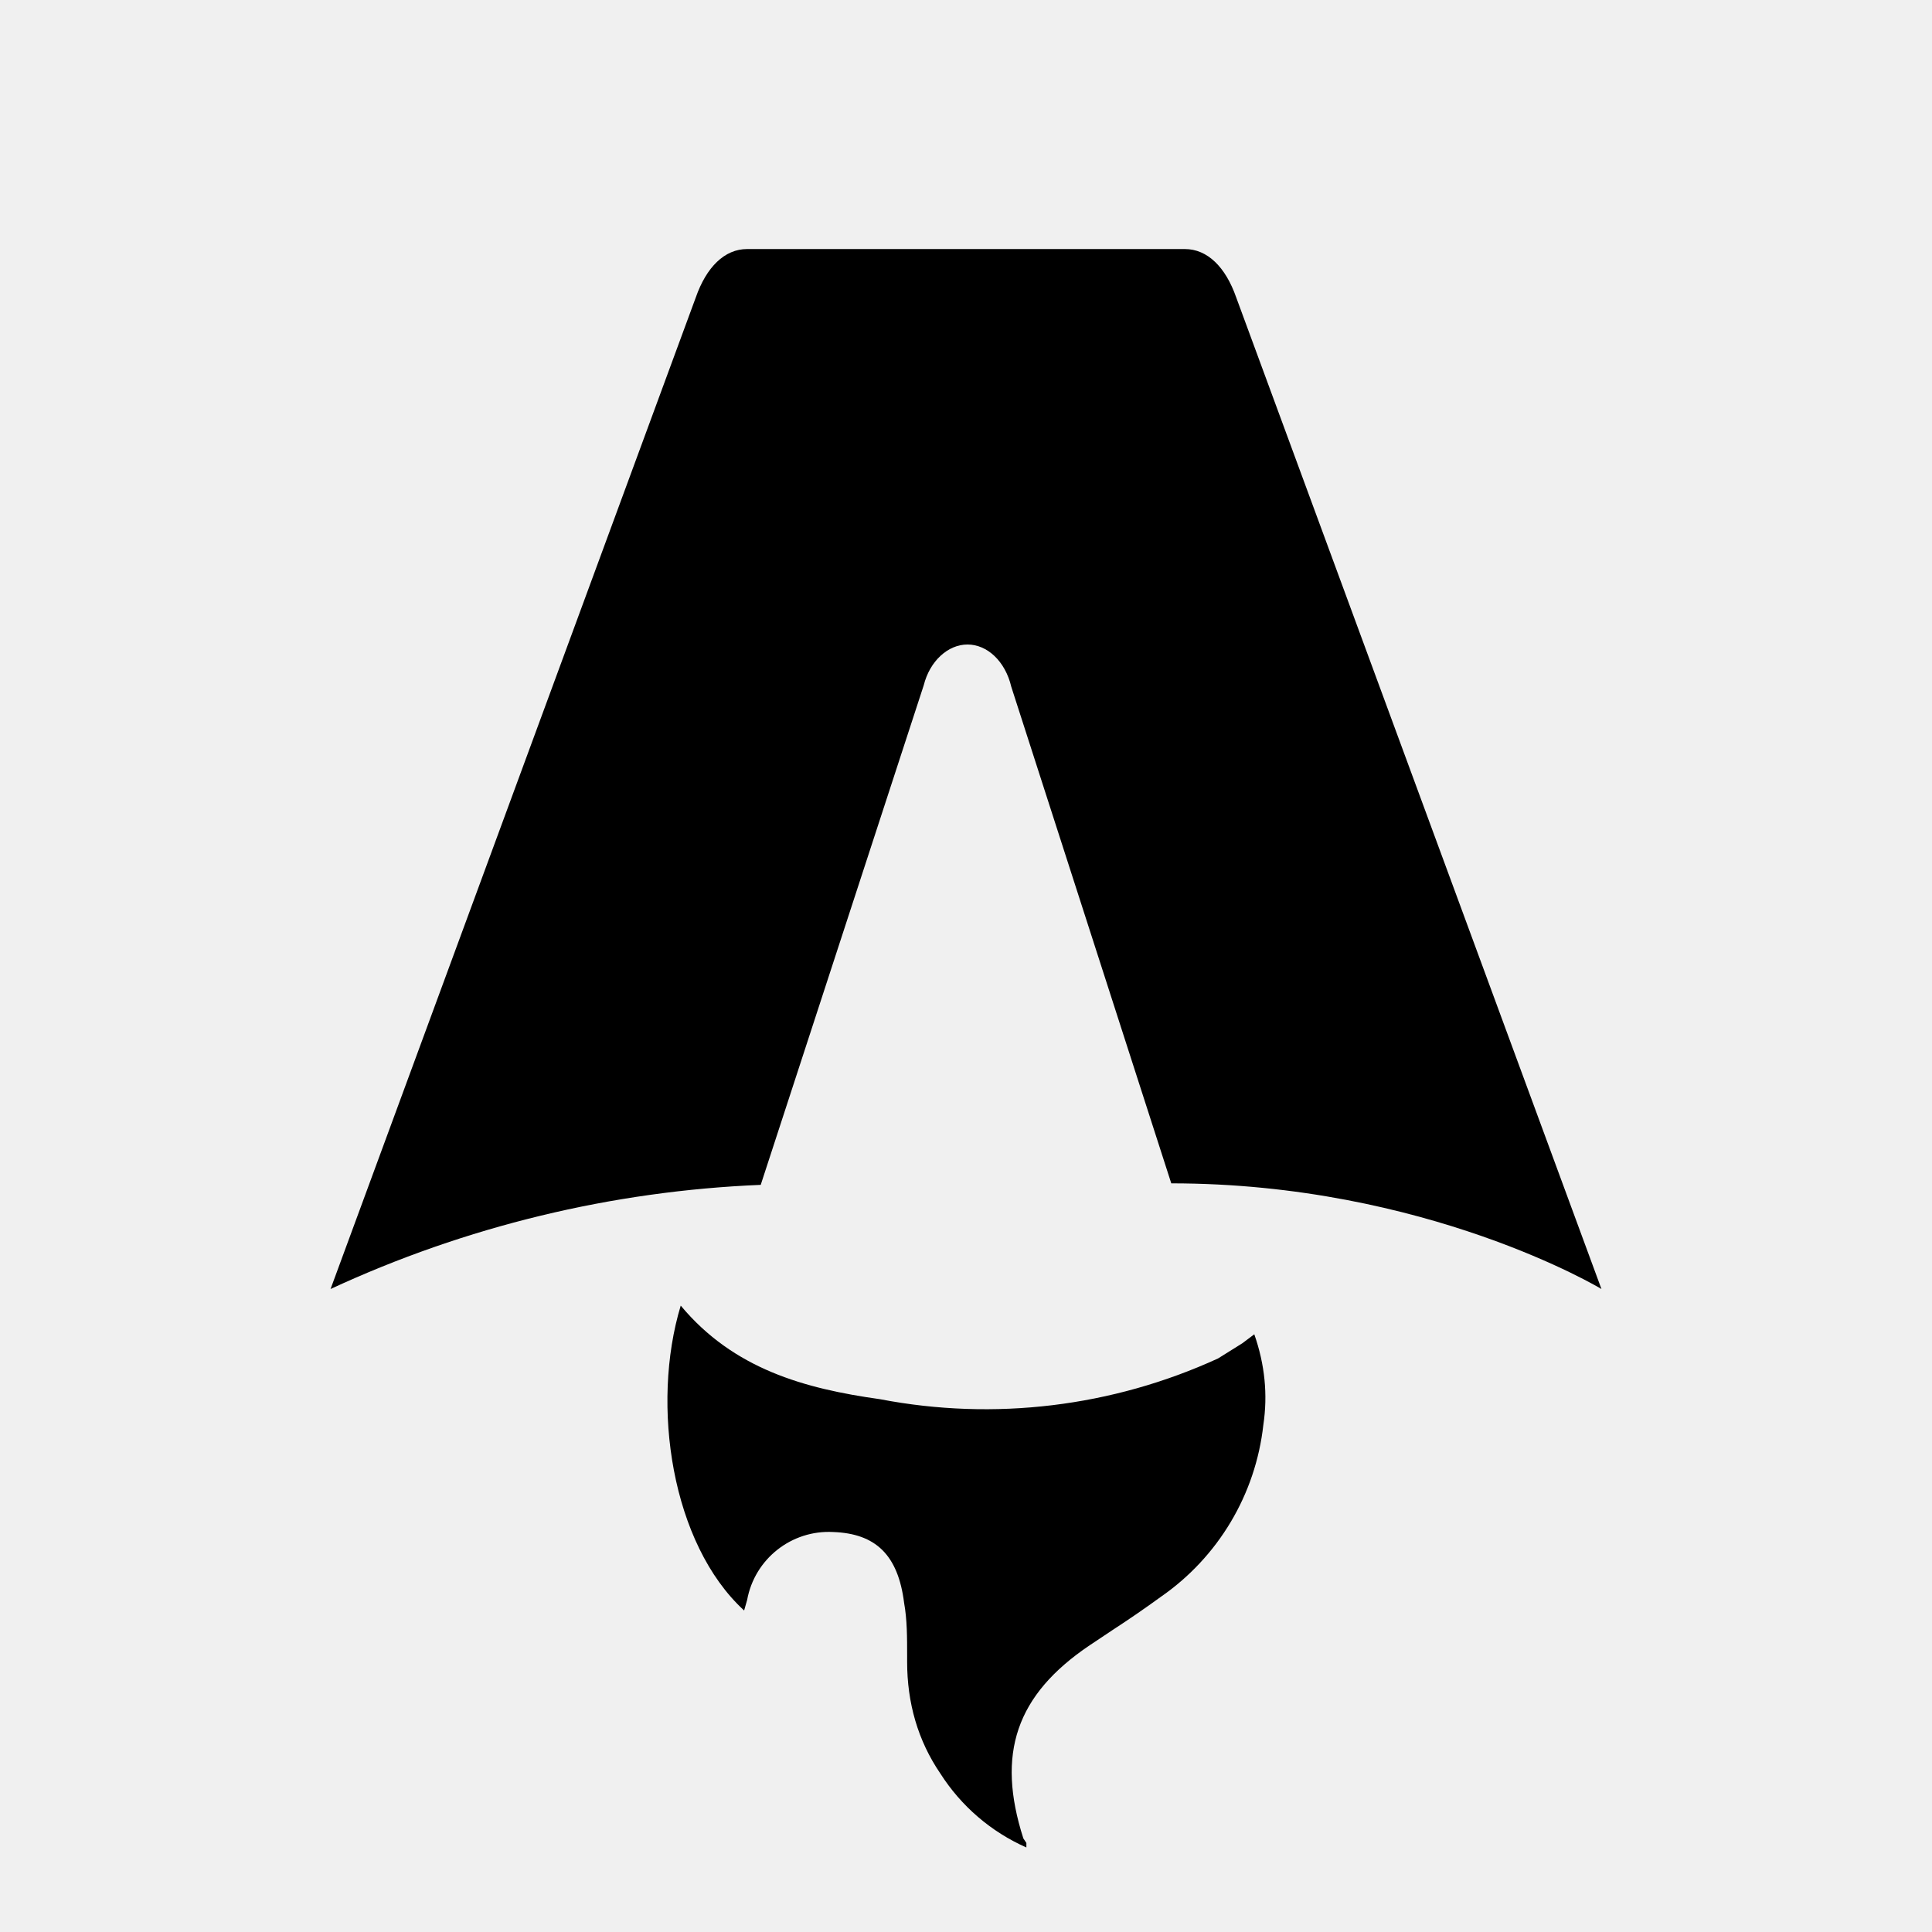
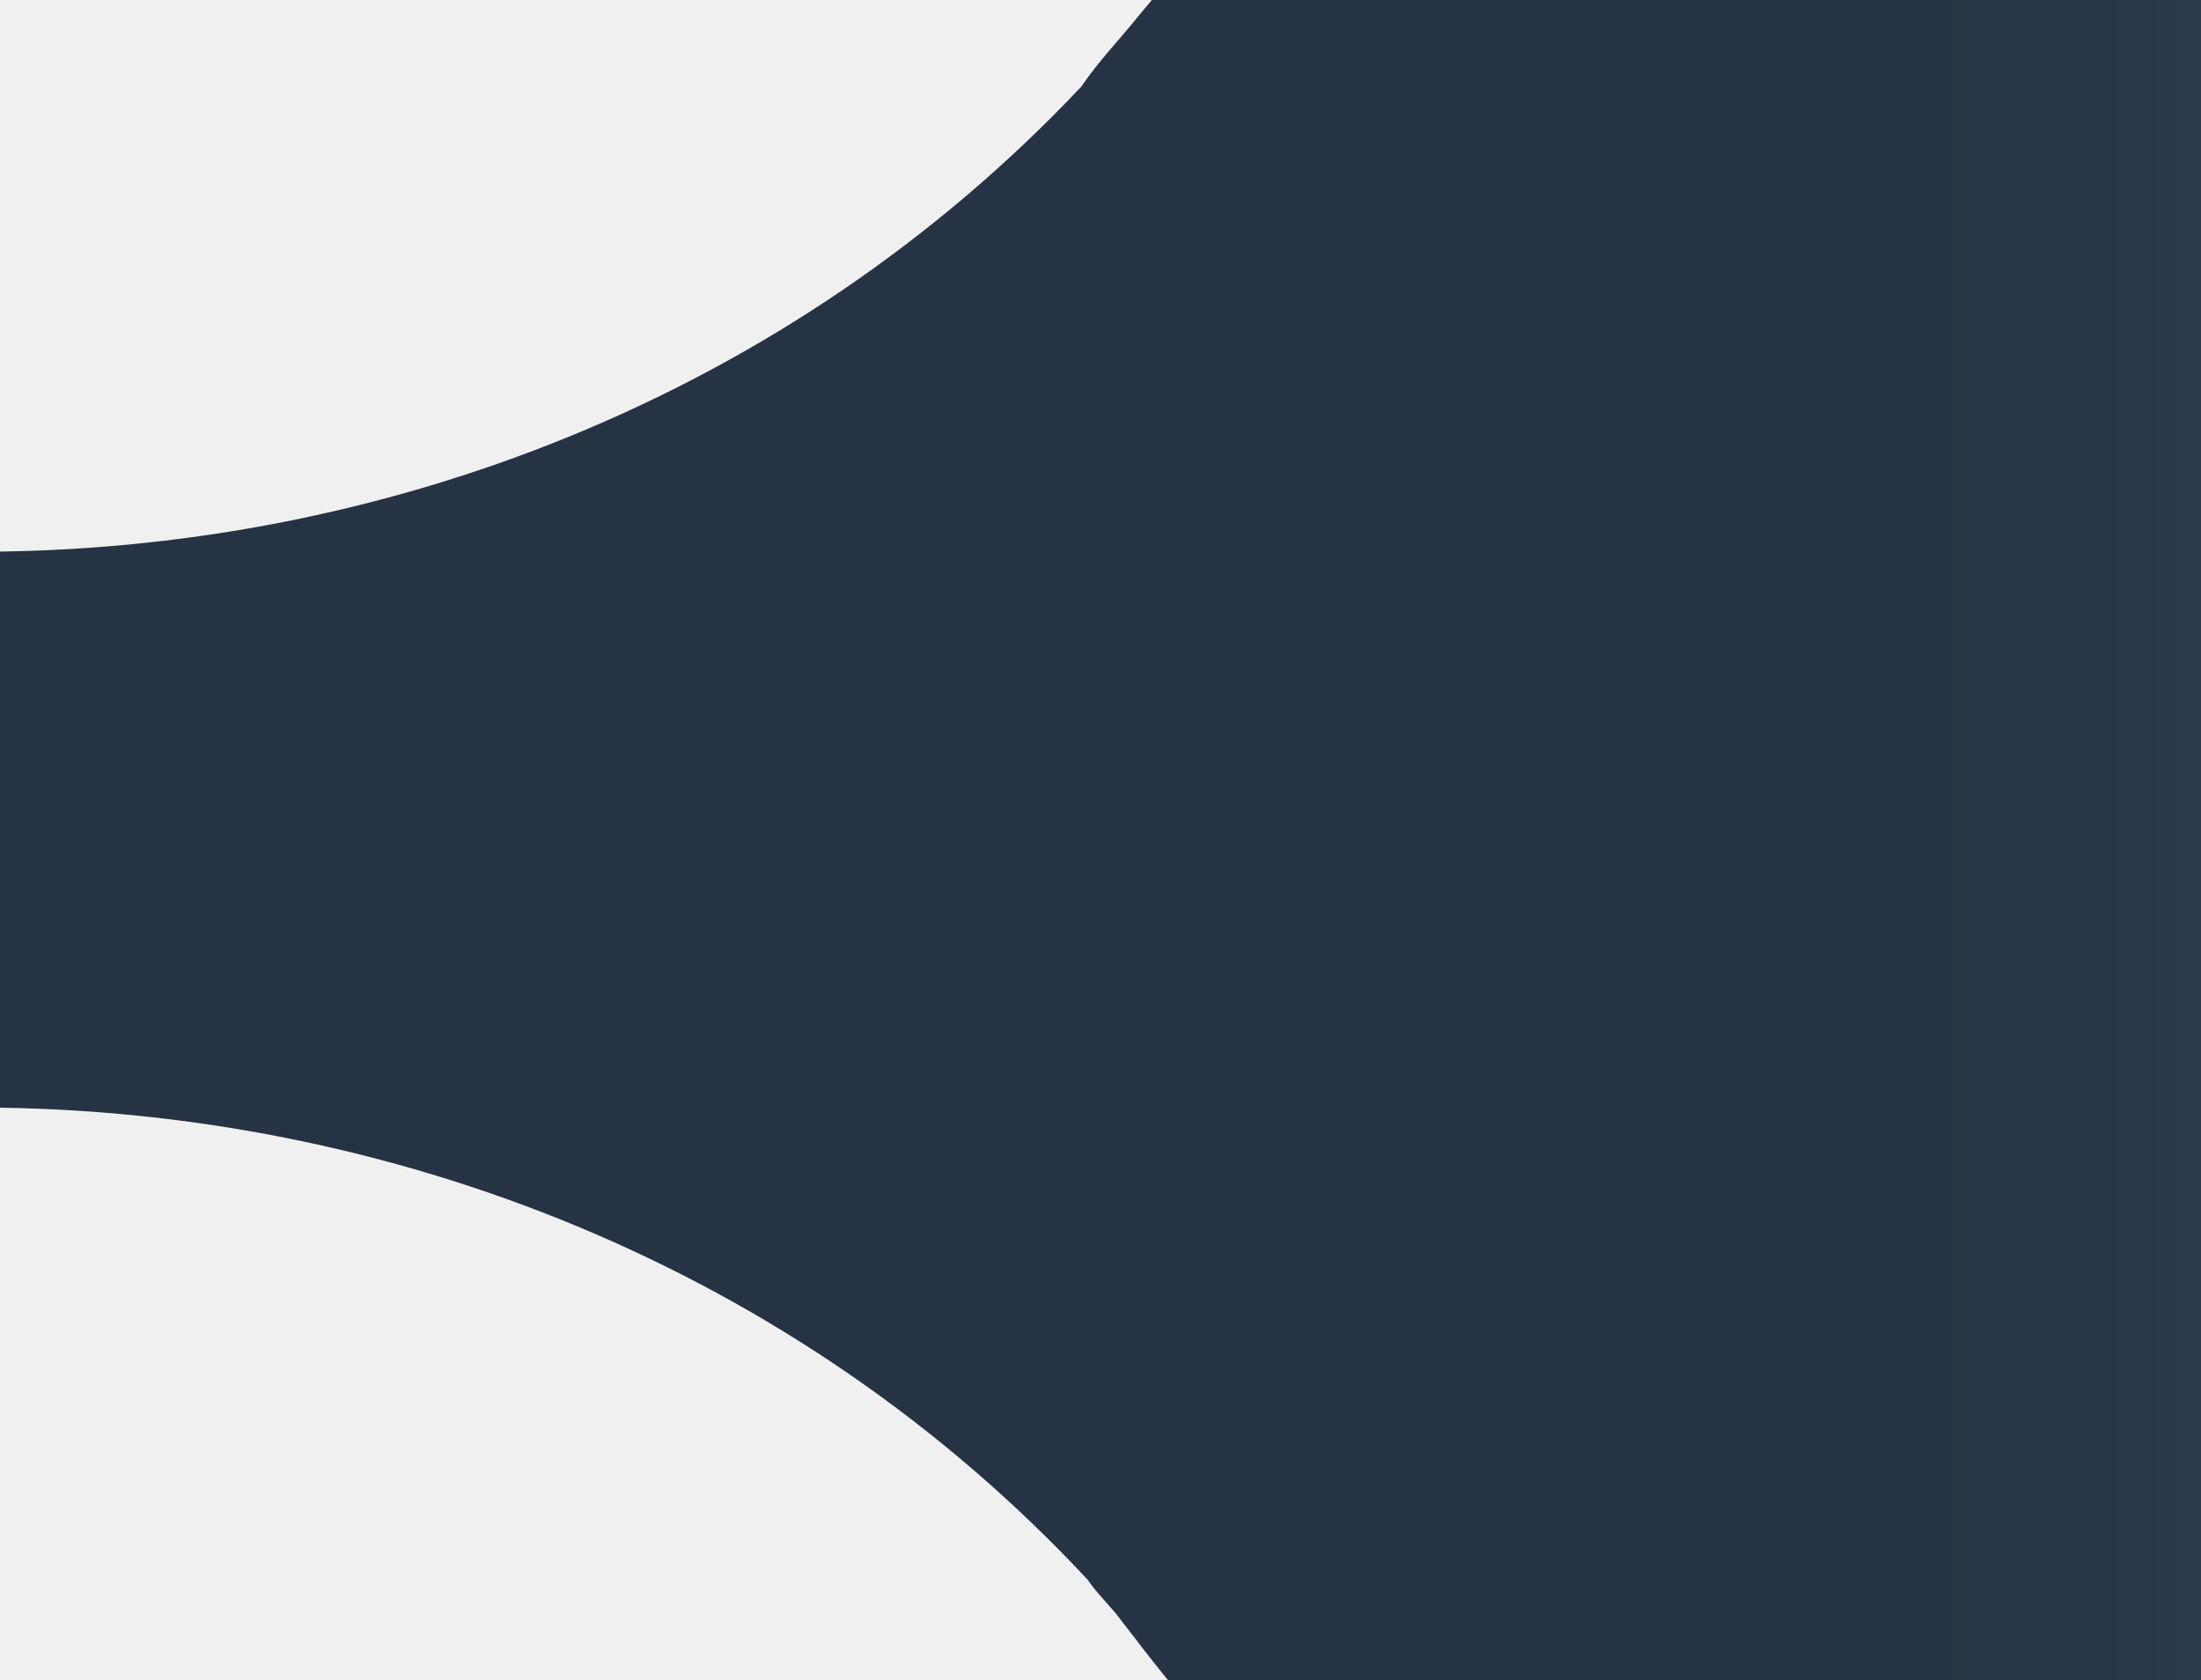
- <svg xmlns="http://www.w3.org/2000/svg" fill="none" viewBox="0 0 128 128">
-   <path d="M50.4 78.5a75.1 75.1 0 0 0-28.5 6.9l24.2-65.7c.7-2 1.9-3.2 3.4-3.2h29c1.5 0 2.7 1.2 3.4 3.2l24.2 65.7s-11.6-7-28.5-7L67 45.5c-.4-1.7-1.6-2.8-2.9-2.8-1.3 0-2.5 1.1-2.9 2.7L50.4 78.5Zm-1.1 28.2Zm-4.2-20.2c-2 6.6-.6 15.8 4.2 20.2a17.5 17.5 0 0 1 .2-.7 5.5 5.5 0 0 1 5.7-4.5c2.8.1 4.3 1.5 4.7 4.7.2 1.1.2 2.3.2 3.5v.4c0 2.7.7 5.2 2.2 7.4a13 13 0 0 0 5.7 4.9v-.3l-.2-.3c-1.8-5.6-.5-9.5 4.4-12.8l1.5-1a73 73 0 0 0 3.2-2.2 16 16 0 0 0 6.8-11.4c.3-2 .1-4-.6-6l-.8.6-1.6 1a37 37 0 0 1-22.4 2.7c-5-.7-9.7-2-13.2-6.2Z" />
-   <style>
-         path { fill: #000; }
-         @media (prefers-color-scheme: dark) {
-             path { fill: #FFF; }
-         }
+ <svg xmlns="http://www.w3.org/2000/svg" xmlns:xlink="http://www.w3.org/1999/xlink" id="Capa_1" data-name="Capa 1" viewBox="0 0 118.18 90.16">
+   <defs>
+     <style>
+       .cls-1 {
+         fill: url(#Degradado_sin_nombre_48);
+       }
+ 
+       .cls-2 {
+         fill: url(#Degradado_sin_nombre_10);
+       }
+ 
+       .cls-3 {
+         fill: url(#Degradado_sin_nombre_48-2);
+       }
    </style>
+     <linearGradient id="Degradado_sin_nombre_48" data-name="Degradado sin nombre 48" x1="-1571.02" y1="-612.36" x2="-1571.02" y2="-628.4" gradientTransform="translate(-552.22 1665.75) rotate(90)" gradientUnits="userSpaceOnUse">
+       <stop offset="0" stop-color="#263344" />
+       <stop offset=".02" stop-color="#263344" />
+       <stop offset=".45" stop-color="#263344" />
+       <stop offset=".52" stop-color="#314856" />
+       <stop offset=".67" stop-color="#48747b" />
+       <stop offset=".81" stop-color="#599496" />
+       <stop offset=".92" stop-color="#64a8a7" />
+       <stop offset="1" stop-color="#68afad" />
+     </linearGradient>
+     <linearGradient id="Degradado_sin_nombre_48-2" data-name="Degradado sin nombre 48" x1="-1663.05" y1="-610.29" x2="-1663.05" y2="-613.43" xlink:href="#Degradado_sin_nombre_48" />
+     <linearGradient id="Degradado_sin_nombre_10" data-name="Degradado sin nombre 10" x1="-189.09" y1="44.52" x2="186.63" y2="44.52" gradientUnits="userSpaceOnUse">
+       <stop offset="0" stop-color="#263344" />
+       <stop offset=".03" stop-color="#263344" />
+       <stop offset=".77" stop-color="#263344" />
+       <stop offset=".81" stop-color="#283848" />
+       <stop offset=".85" stop-color="#304654" />
+       <stop offset=".9" stop-color="#3d5e68" />
+       <stop offset=".94" stop-color="#4f8085" />
+       <stop offset="1" stop-color="#65aaa9" />
+       <stop offset="1" stop-color="#68afad" />
+     </linearGradient>
+   </defs>
+   <path class="cls-1" d="M60.15,86.92c4.53,6.02,9.85,11.37,16.03,15.62l-11.16-9.72c-1.76-1.86-3.31-3.85-4.87-5.89Z" />
+   <path class="cls-3" d="M61.21.76c-1.05,1.32-2.2,2.53-3.15,3.89h0c.95-1.39,2.1-2.57,3.15-3.89Z" />
+   <path class="cls-2" d="M116.11-25.96c-4.4,0-8.62.52-12.79,1.31-1.34.26-2.65.58-4.01.92-2.73.71-5.45,1.55-8.07,2.52-1.44.55-2.83,1.07-4.22,1.7-2.73,1.26-5.34,2.7-7.89,4.27-.91.55-1.94,1.05-2.86,1.7h0l-.1.06-11.08,9.56v.03c-1.41,1.46-2.55,3.11-3.88,4.65-1.05,1.32-2.2,2.5-3.15,3.89h0c-31.54,33.43-87.52,33.28-118.91-.37-.52-.79-1.21-1.42-1.75-2.15-1.57-2.02-3.06-4.03-4.82-5.87l-11.21-9.74-.08-.06h0c-.92-.66-1.92-1.15-2.91-1.7-2.48-1.57-5.11-3.02-7.86-4.27-1.34-.63-2.78-1.15-4.22-1.7-2.62-.97-5.32-1.81-8.1-2.52-1.31-.34-2.62-.66-3.98-.92-4.16-.79-8.41-1.31-12.78-1.31-38.91,0-70.52,31.55-70.52,70.49s31.61,70.49,70.52,70.49c4.37,0,8.62-.52,12.78-1.3,1.37-.24,2.67-.58,3.98-.89,2.78-.74,5.48-1.55,8.1-2.52,1.44-.55,2.88-1.1,4.22-1.73,2.75-1.23,5.38-2.67,7.86-4.24.99-.57,1.99-1.05,2.91-1.7h0l.08-.08,11.06-9.54.06-.06c1.37-1.46,2.57-3.09,3.85-4.66,1.05-1.32,2.2-2.47,3.15-3.85,0-.03.03-.03.03-.03,31.52-33.41,87.49-33.28,118.88.39.52.77,1.21,1.39,1.76,2.13,1.57,2.04,3.11,4.04,4.87,5.89l11.16,9.72.1.08h0c.92.65,1.95,1.13,2.86,1.7,2.55,1.57,5.16,3.02,7.89,4.24,1.39.63,2.78,1.18,4.22,1.73,2.62.97,5.35,1.78,8.07,2.52,1.36.31,2.67.65,4.01.89,4.17.78,8.39,1.3,12.79,1.3,38.94,0,70.51-31.54,70.51-70.49S155.05-25.96,116.11-25.96Z" />
</svg>
